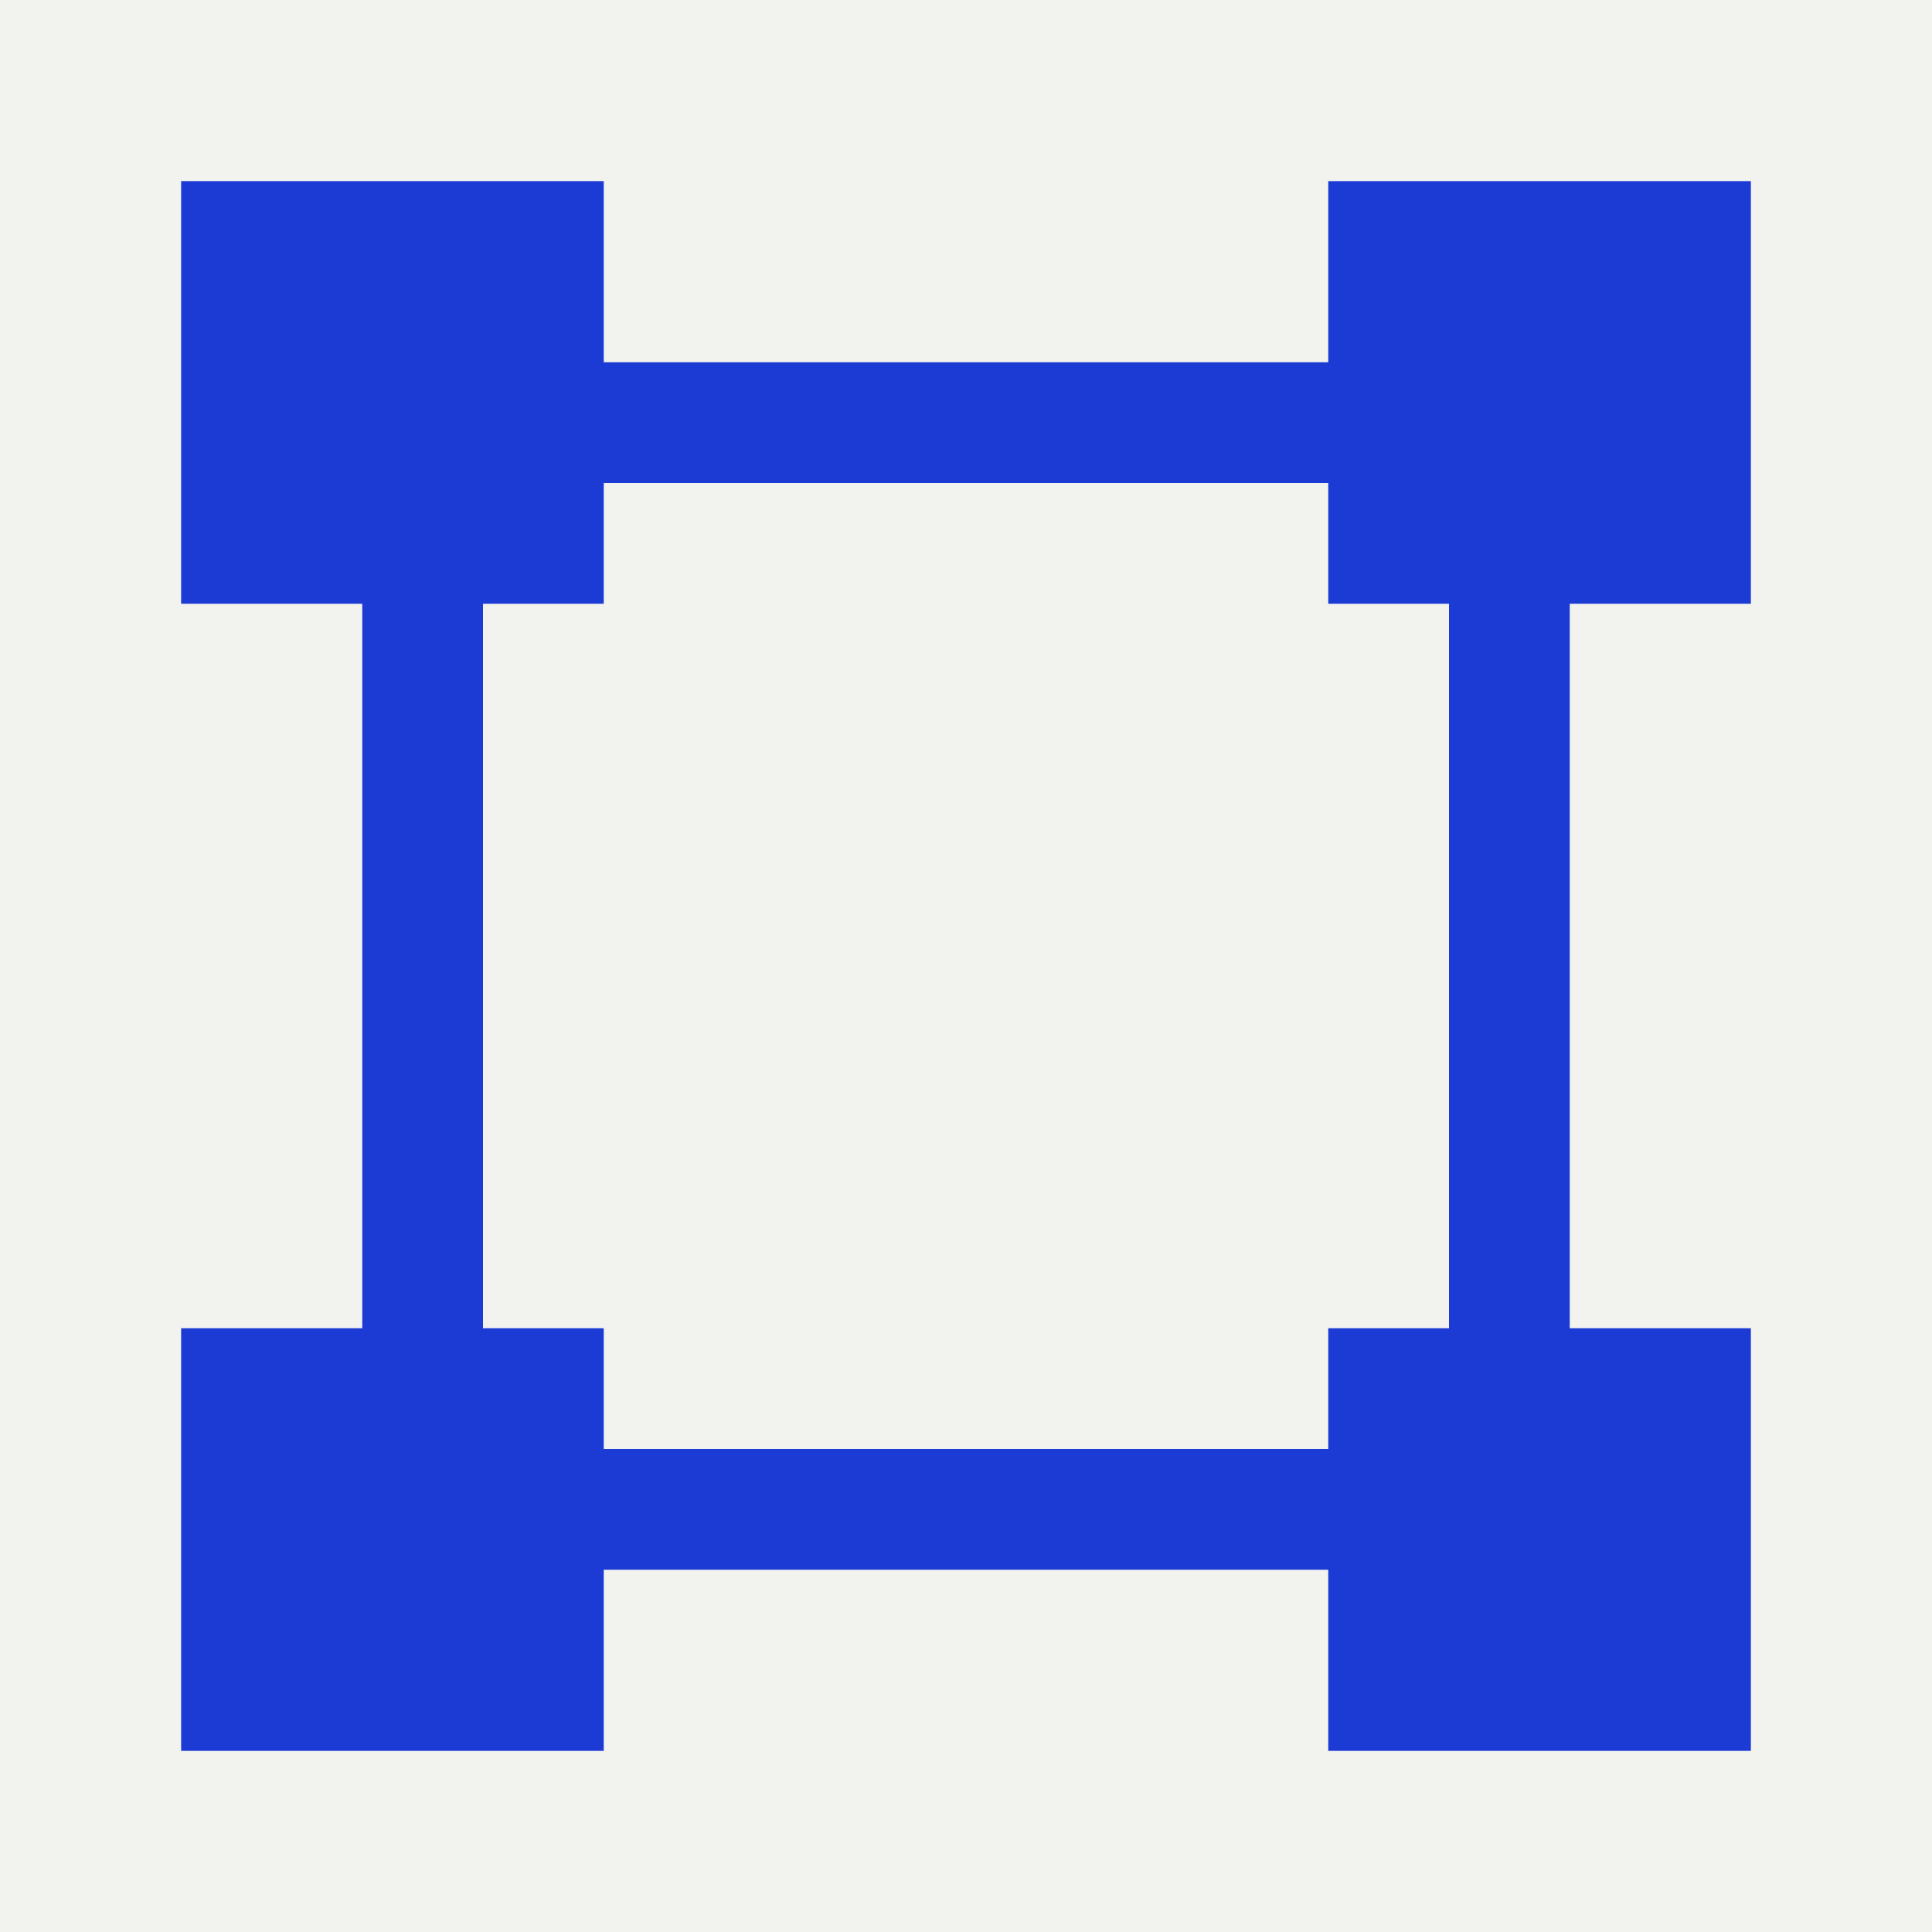
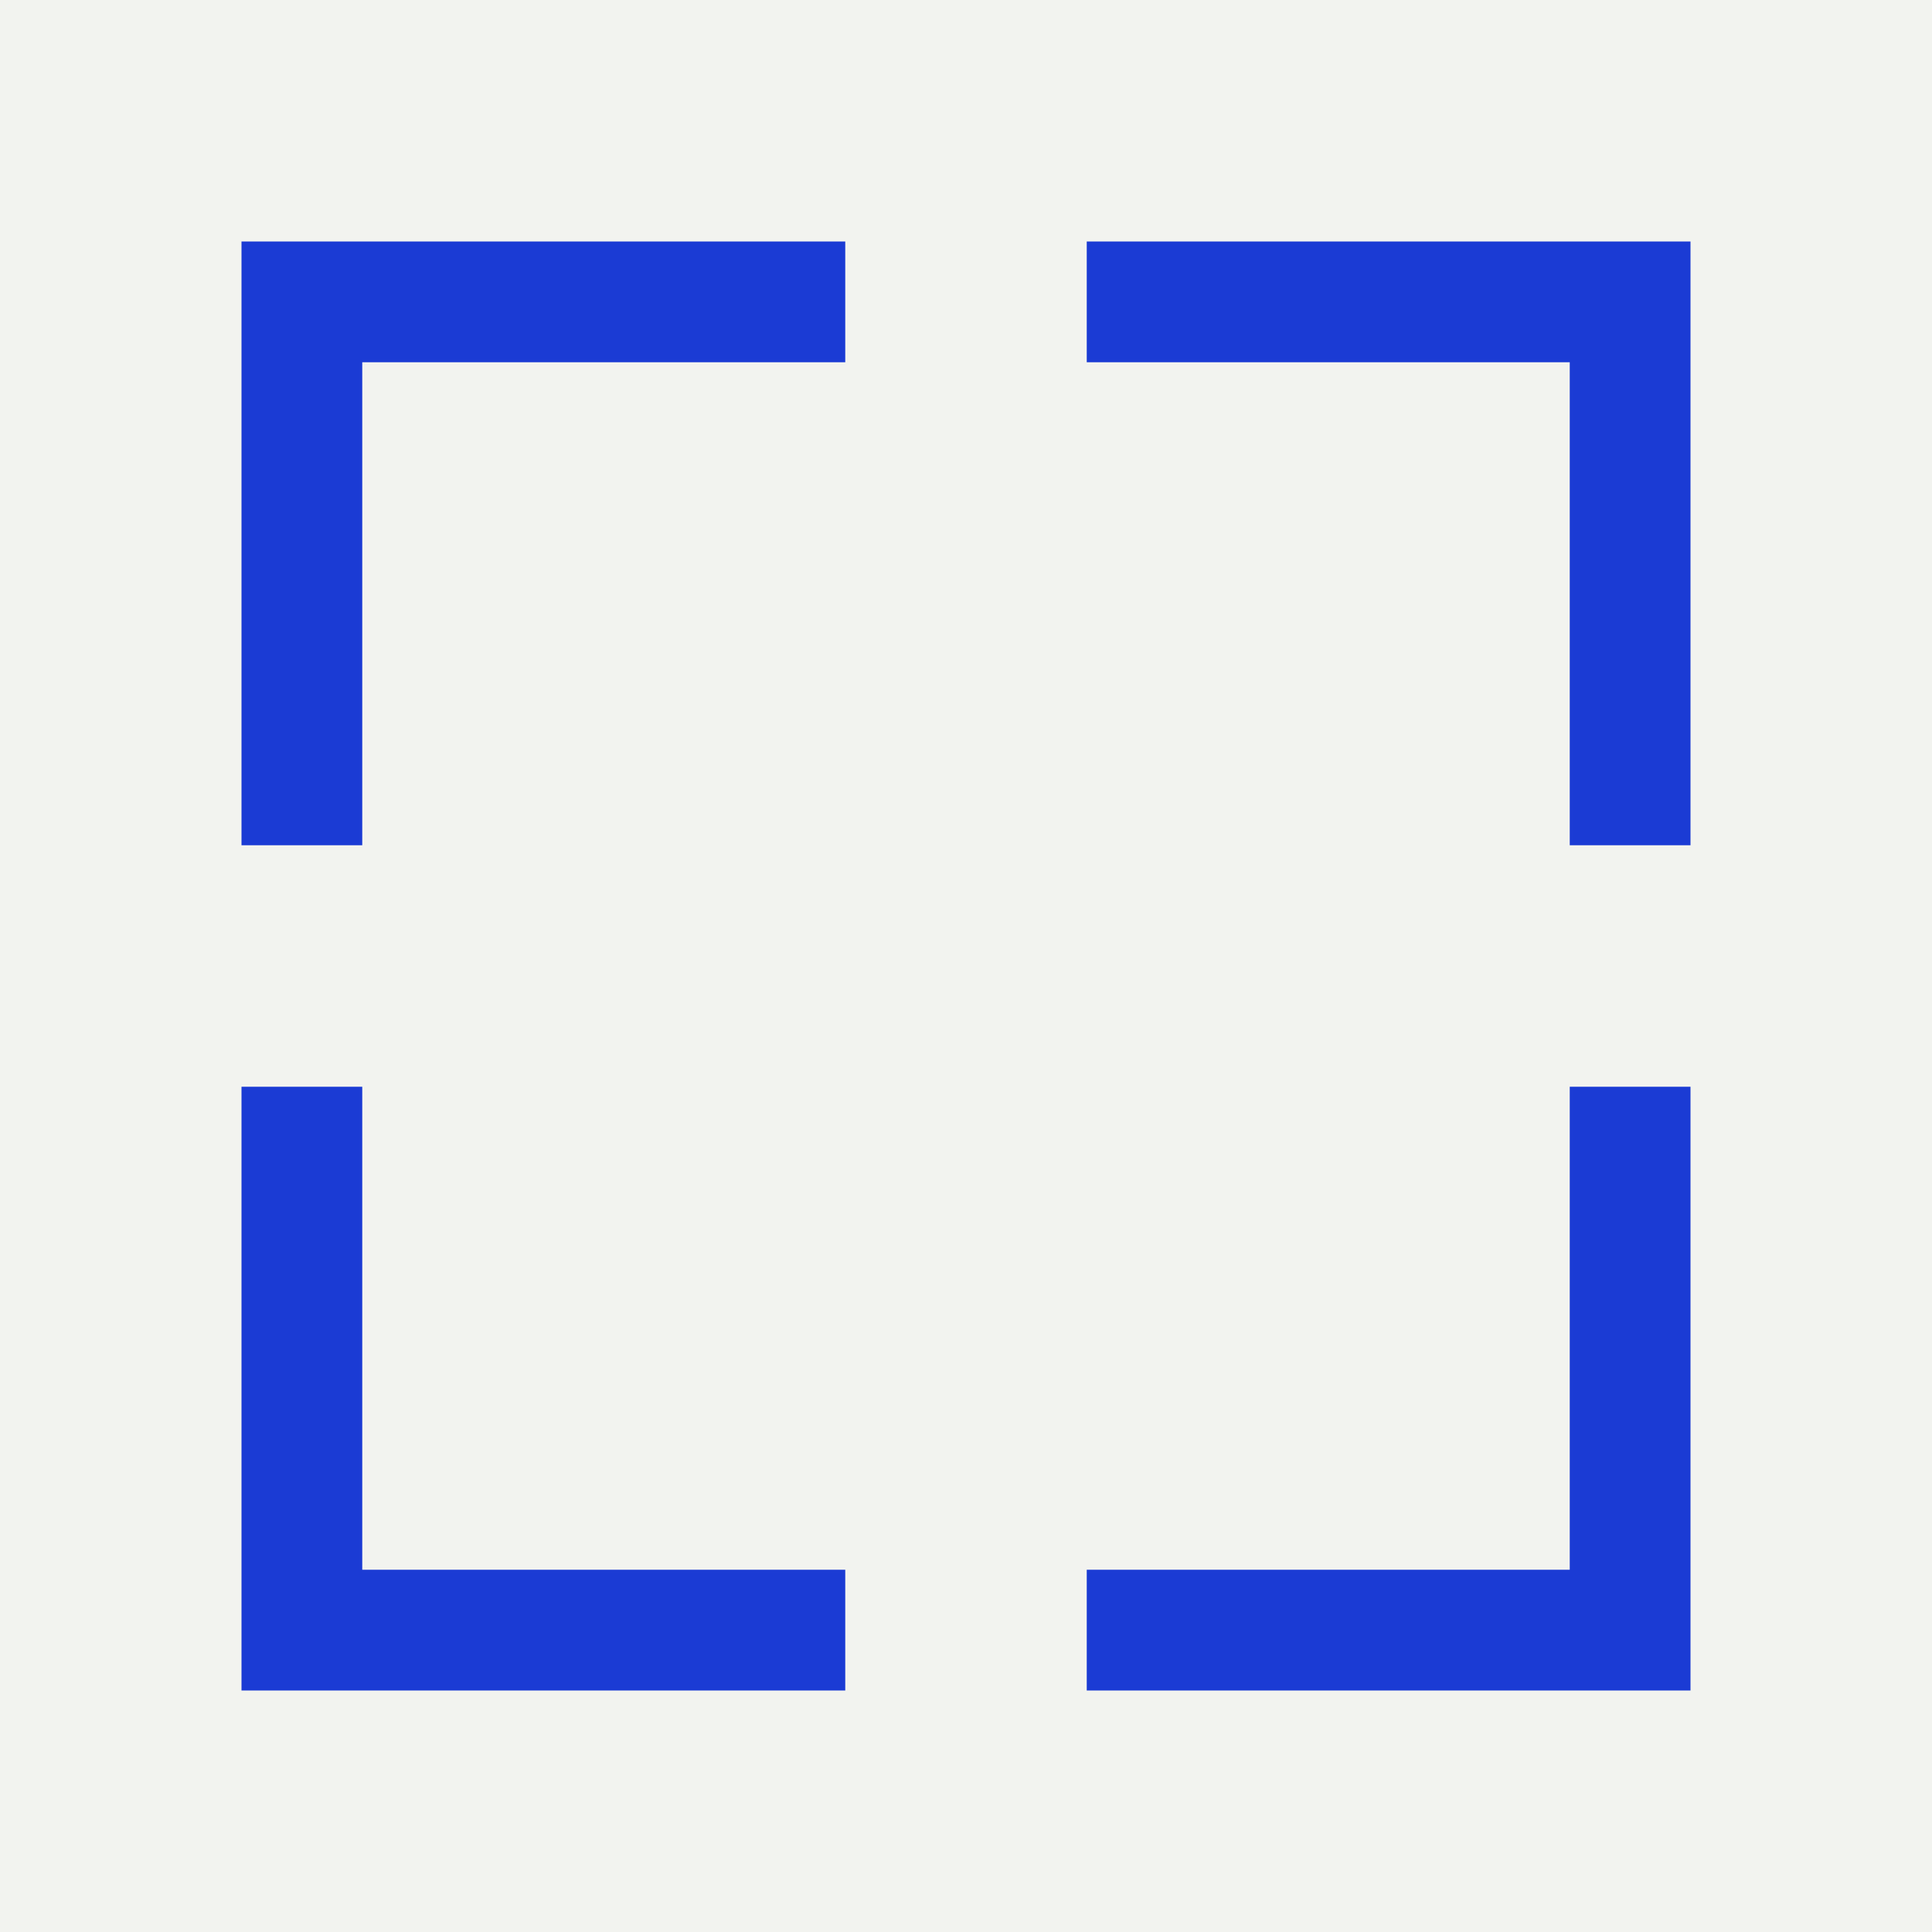
- <svg xmlns="http://www.w3.org/2000/svg" viewBox="0 0 32 32" width="32" height="32">
+ <svg xmlns="http://www.w3.org/2000/svg" viewBox="0 0 32 32" width="32" height="32" role="img" aria-label="Lucas Corrieras">
  <rect width="32" height="32" fill="#F2F3EF" />
-   <rect x="7" y="7" width="18" height="18" fill="none" stroke="#1B3BD4" stroke-width="2" />
-   <g fill="#1B3BD4">
-     <rect x="3" y="3" width="7" height="7" />
-     <rect x="22" y="3" width="7" height="7" />
-     <rect x="3" y="22" width="7" height="7" />
-     <rect x="22" y="22" width="7" height="7" />
+   <g fill="none" stroke="#1B3BD4" stroke-width="2" stroke-linecap="butt" stroke-linejoin="miter">
+     <path d="M5 14V5h9" />
+     <path d="M18 5h9v9" />
+     <path d="M5 18v9h9" />
+     <path d="M18 27h9v-9" />
  </g>
</svg>
